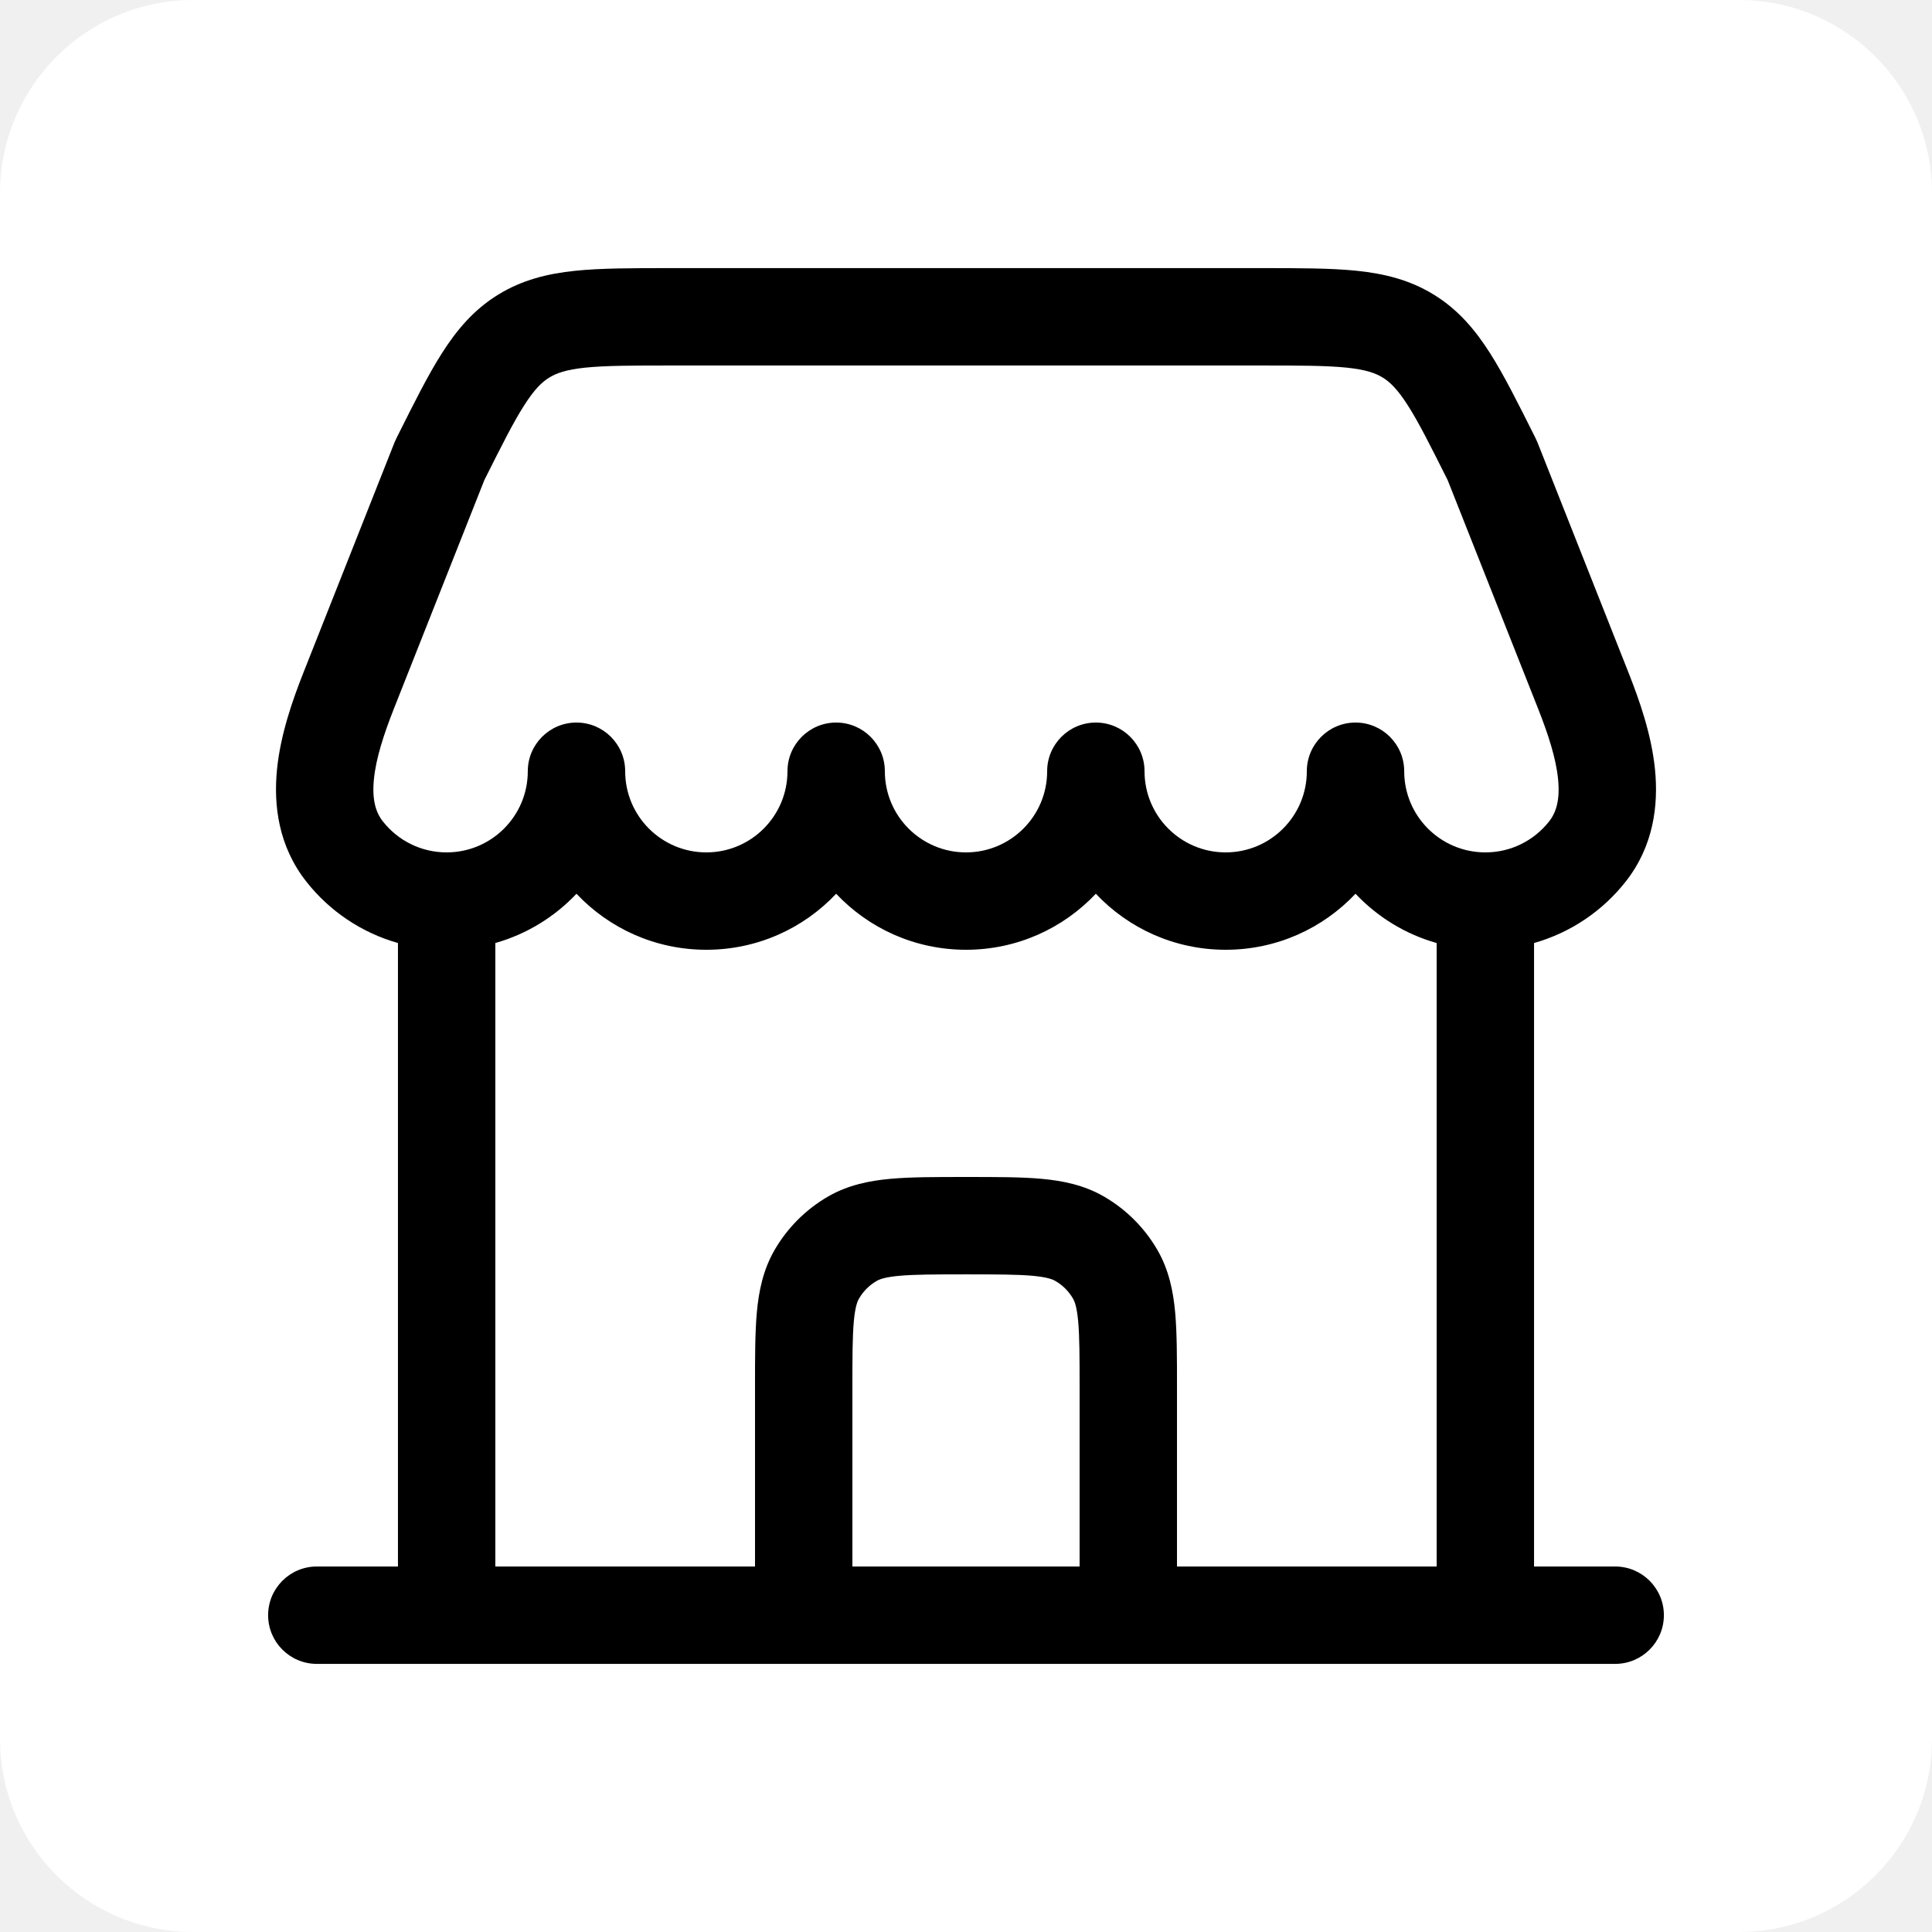
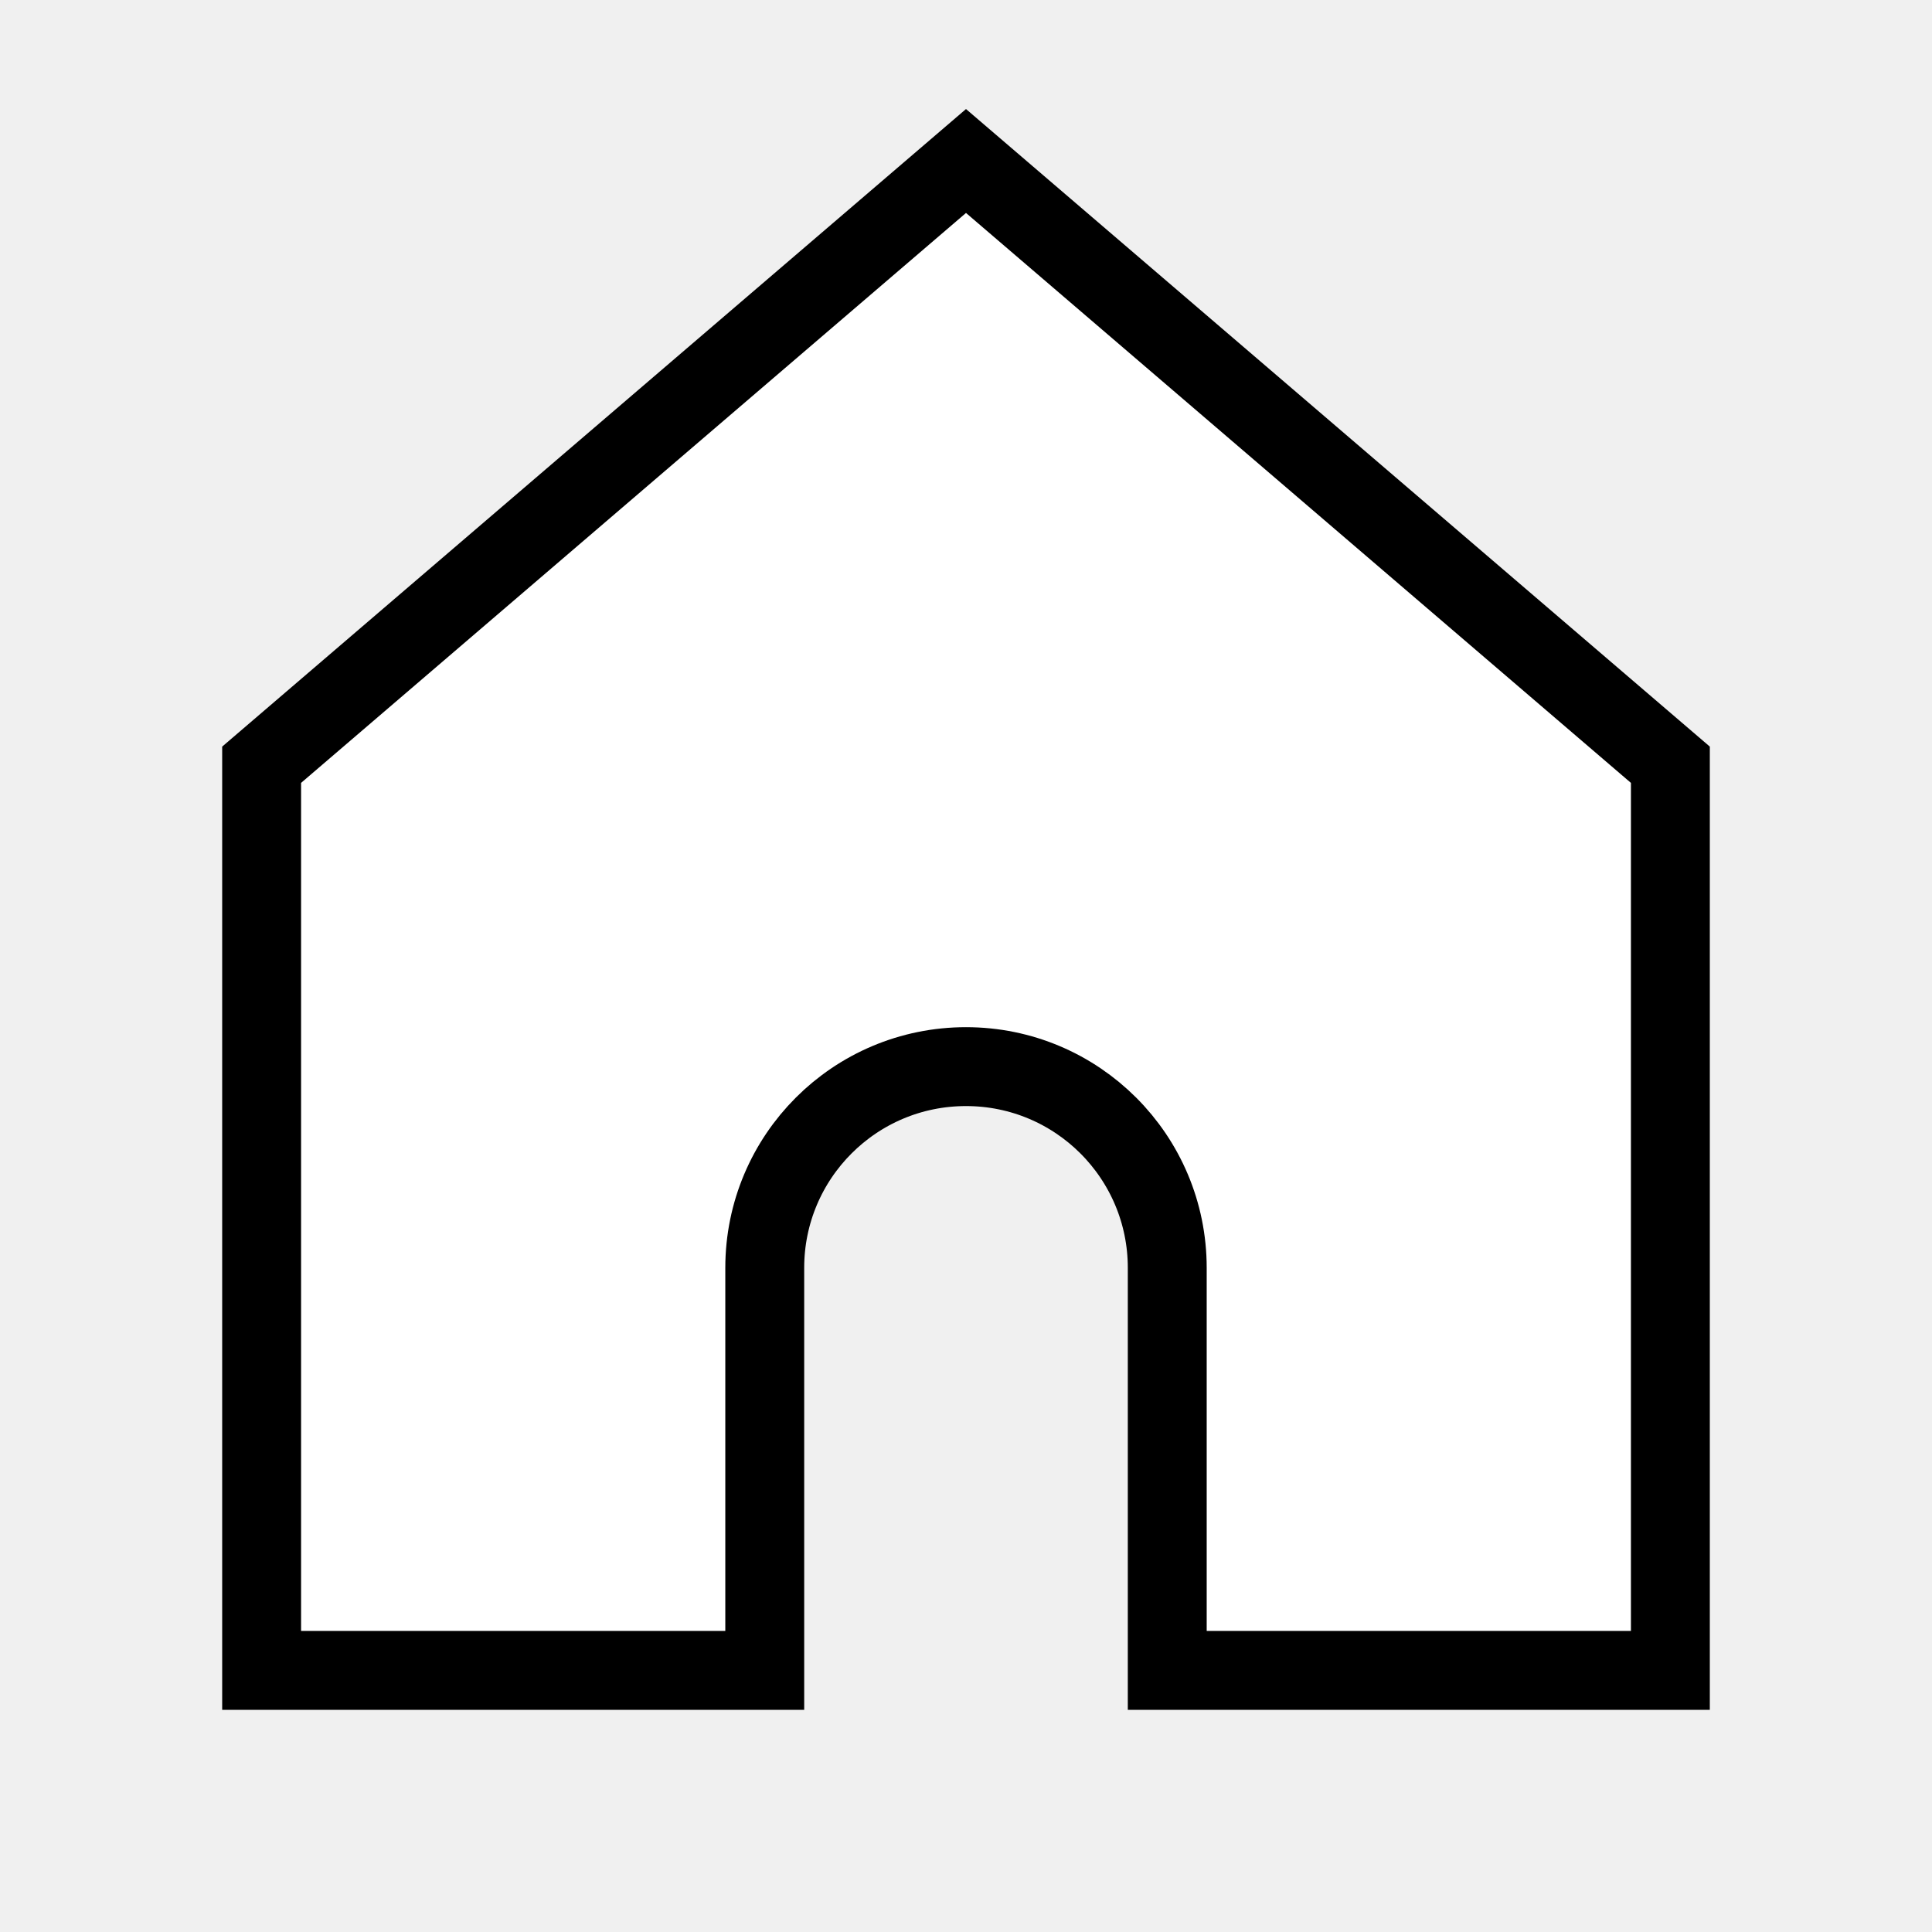
- <svg xmlns="http://www.w3.org/2000/svg" width="160px" height="160px" viewBox="-2.88 -2.88 29.76 29.76" fill="none" stroke="#000000" stroke-width="0">
-   <g id="SVGRepo_bgCarrier" stroke-width="0">
-     <rect x="-2.88" y="-2.88" width="29.76" height="29.76" rx="2.976" fill="#ffffff" strokewidth="0" />
-   </g>
+ <svg xmlns="http://www.w3.org/2000/svg" viewBox="-1.6 -1.6 19.20 19.20" fill="none" stroke="#000000" stroke-width="0.784">
+   <g id="SVGRepo_bgCarrier" stroke-width="0" />
  <g id="SVGRepo_tracerCarrier" stroke-linecap="round" stroke-linejoin="round" />
  <g id="SVGRepo_iconCarrier">
-     <path fill-rule="evenodd" clip-rule="evenodd" d="M7.435 1.25H16.565C17.135 1.25 17.619 1.25 18.018 1.291C18.444 1.335 18.838 1.431 19.21 1.661C19.581 1.89 19.843 2.2 20.073 2.561C20.288 2.9 20.505 3.333 20.76 3.843L20.776 3.876C20.786 3.895 20.795 3.915 20.803 3.935L22.206 7.483C22.373 7.906 22.559 8.432 22.613 8.971C22.668 9.523 22.592 10.154 22.16 10.702C21.807 11.15 21.316 11.486 20.75 11.646V21.25H22C22.414 21.25 22.75 21.586 22.75 22C22.75 22.414 22.414 22.75 22 22.75H2C1.586 22.75 1.25 22.414 1.25 22C1.25 21.586 1.586 21.25 2 21.25H3.25V11.646C2.684 11.486 2.193 11.15 1.84 10.702C1.408 10.154 1.332 9.523 1.387 8.971C1.441 8.432 1.626 7.906 1.793 7.483L3.197 3.935C3.205 3.915 3.214 3.895 3.224 3.876L3.24 3.843C3.495 3.333 3.711 2.9 3.927 2.561C4.157 2.2 4.419 1.89 4.79 1.661C5.162 1.431 5.556 1.335 5.981 1.291C6.381 1.25 6.865 1.25 7.435 1.25ZM18 10.887C18.336 11.243 18.766 11.51 19.25 11.646V21.25H15.25L15.25 18.468C15.25 18.028 15.25 17.649 15.222 17.337C15.192 17.008 15.126 16.682 14.949 16.375C14.751 16.033 14.467 15.749 14.125 15.551C13.818 15.374 13.492 15.308 13.163 15.278C12.851 15.25 12.472 15.25 12.032 15.25H11.968C11.528 15.25 11.149 15.25 10.837 15.278C10.508 15.308 10.182 15.374 9.875 15.551C9.533 15.749 9.249 16.033 9.051 16.375C8.874 16.682 8.808 17.008 8.778 17.337C8.75 17.649 8.75 18.028 8.75 18.468L8.75 21.25H4.75V11.646C5.234 11.509 5.664 11.243 6 10.887C6.501 11.419 7.212 11.75 8 11.75C8.788 11.75 9.499 11.419 10 10.887C10.501 11.419 11.212 11.75 12 11.75C12.788 11.75 13.498 11.419 14 10.887C14.501 11.419 15.212 11.75 16 11.75C16.788 11.75 17.498 11.419 18 10.887ZM10.25 21.25H13.75V18.5C13.75 18.019 13.749 17.708 13.728 17.473C13.707 17.248 13.673 17.166 13.649 17.125C13.584 17.011 13.489 16.916 13.375 16.851C13.334 16.827 13.252 16.793 13.027 16.772C12.792 16.751 12.481 16.75 12 16.75C11.519 16.75 11.208 16.751 10.973 16.772C10.748 16.793 10.666 16.827 10.625 16.851C10.511 16.916 10.416 17.011 10.351 17.125C10.327 17.166 10.293 17.248 10.272 17.473C10.251 17.708 10.25 18.019 10.25 18.5V21.25ZM6.75 9C6.75 9.69 7.31 10.25 8 10.25C8.69 10.25 9.25 9.69 9.25 9C9.25 8.586 9.586 8.25 10 8.25C10.414 8.25 10.75 8.586 10.75 9C10.75 9.69 11.31 10.25 12 10.25C12.69 10.25 13.25 9.69 13.25 9C13.25 8.586 13.586 8.25 14 8.25C14.414 8.25 14.75 8.586 14.75 9C14.75 9.69 15.31 10.25 16 10.25C16.69 10.25 17.25 9.69 17.25 9C17.25 8.586 17.586 8.25 18 8.25C18.414 8.25 18.75 8.586 18.75 9C18.75 9.69 19.31 10.25 20 10.25C20.398 10.25 20.752 10.065 20.982 9.773C21.096 9.629 21.151 9.431 21.12 9.121C21.088 8.799 20.969 8.433 20.812 8.035L19.42 4.517C19.152 3.982 18.974 3.627 18.807 3.366C18.647 3.115 18.532 3.006 18.421 2.937C18.309 2.868 18.161 2.814 17.864 2.783C17.55 2.751 17.145 2.75 16.528 2.75H7.472C6.855 2.75 6.449 2.751 6.136 2.783C5.839 2.814 5.69 2.868 5.579 2.937C5.467 3.006 5.353 3.115 5.193 3.366C5.026 3.627 4.848 3.982 4.58 4.517L3.188 8.035C3.031 8.433 2.912 8.799 2.88 9.121C2.849 9.431 2.904 9.629 3.018 9.773C3.248 10.065 3.602 10.25 4 10.25C4.69 10.25 5.25 9.69 5.25 9C5.25 8.586 5.586 8.25 6 8.25C6.414 8.25 6.75 8.586 6.75 9Z" fill="#000000" />
+     <path d="M1 6V15H6V11C6 9.895 6.895 9 8 9C9.105 9 10 9.895 10 11V15H15V6L8 0L1 6Z" fill="#ffffff" />
  </g>
</svg>
